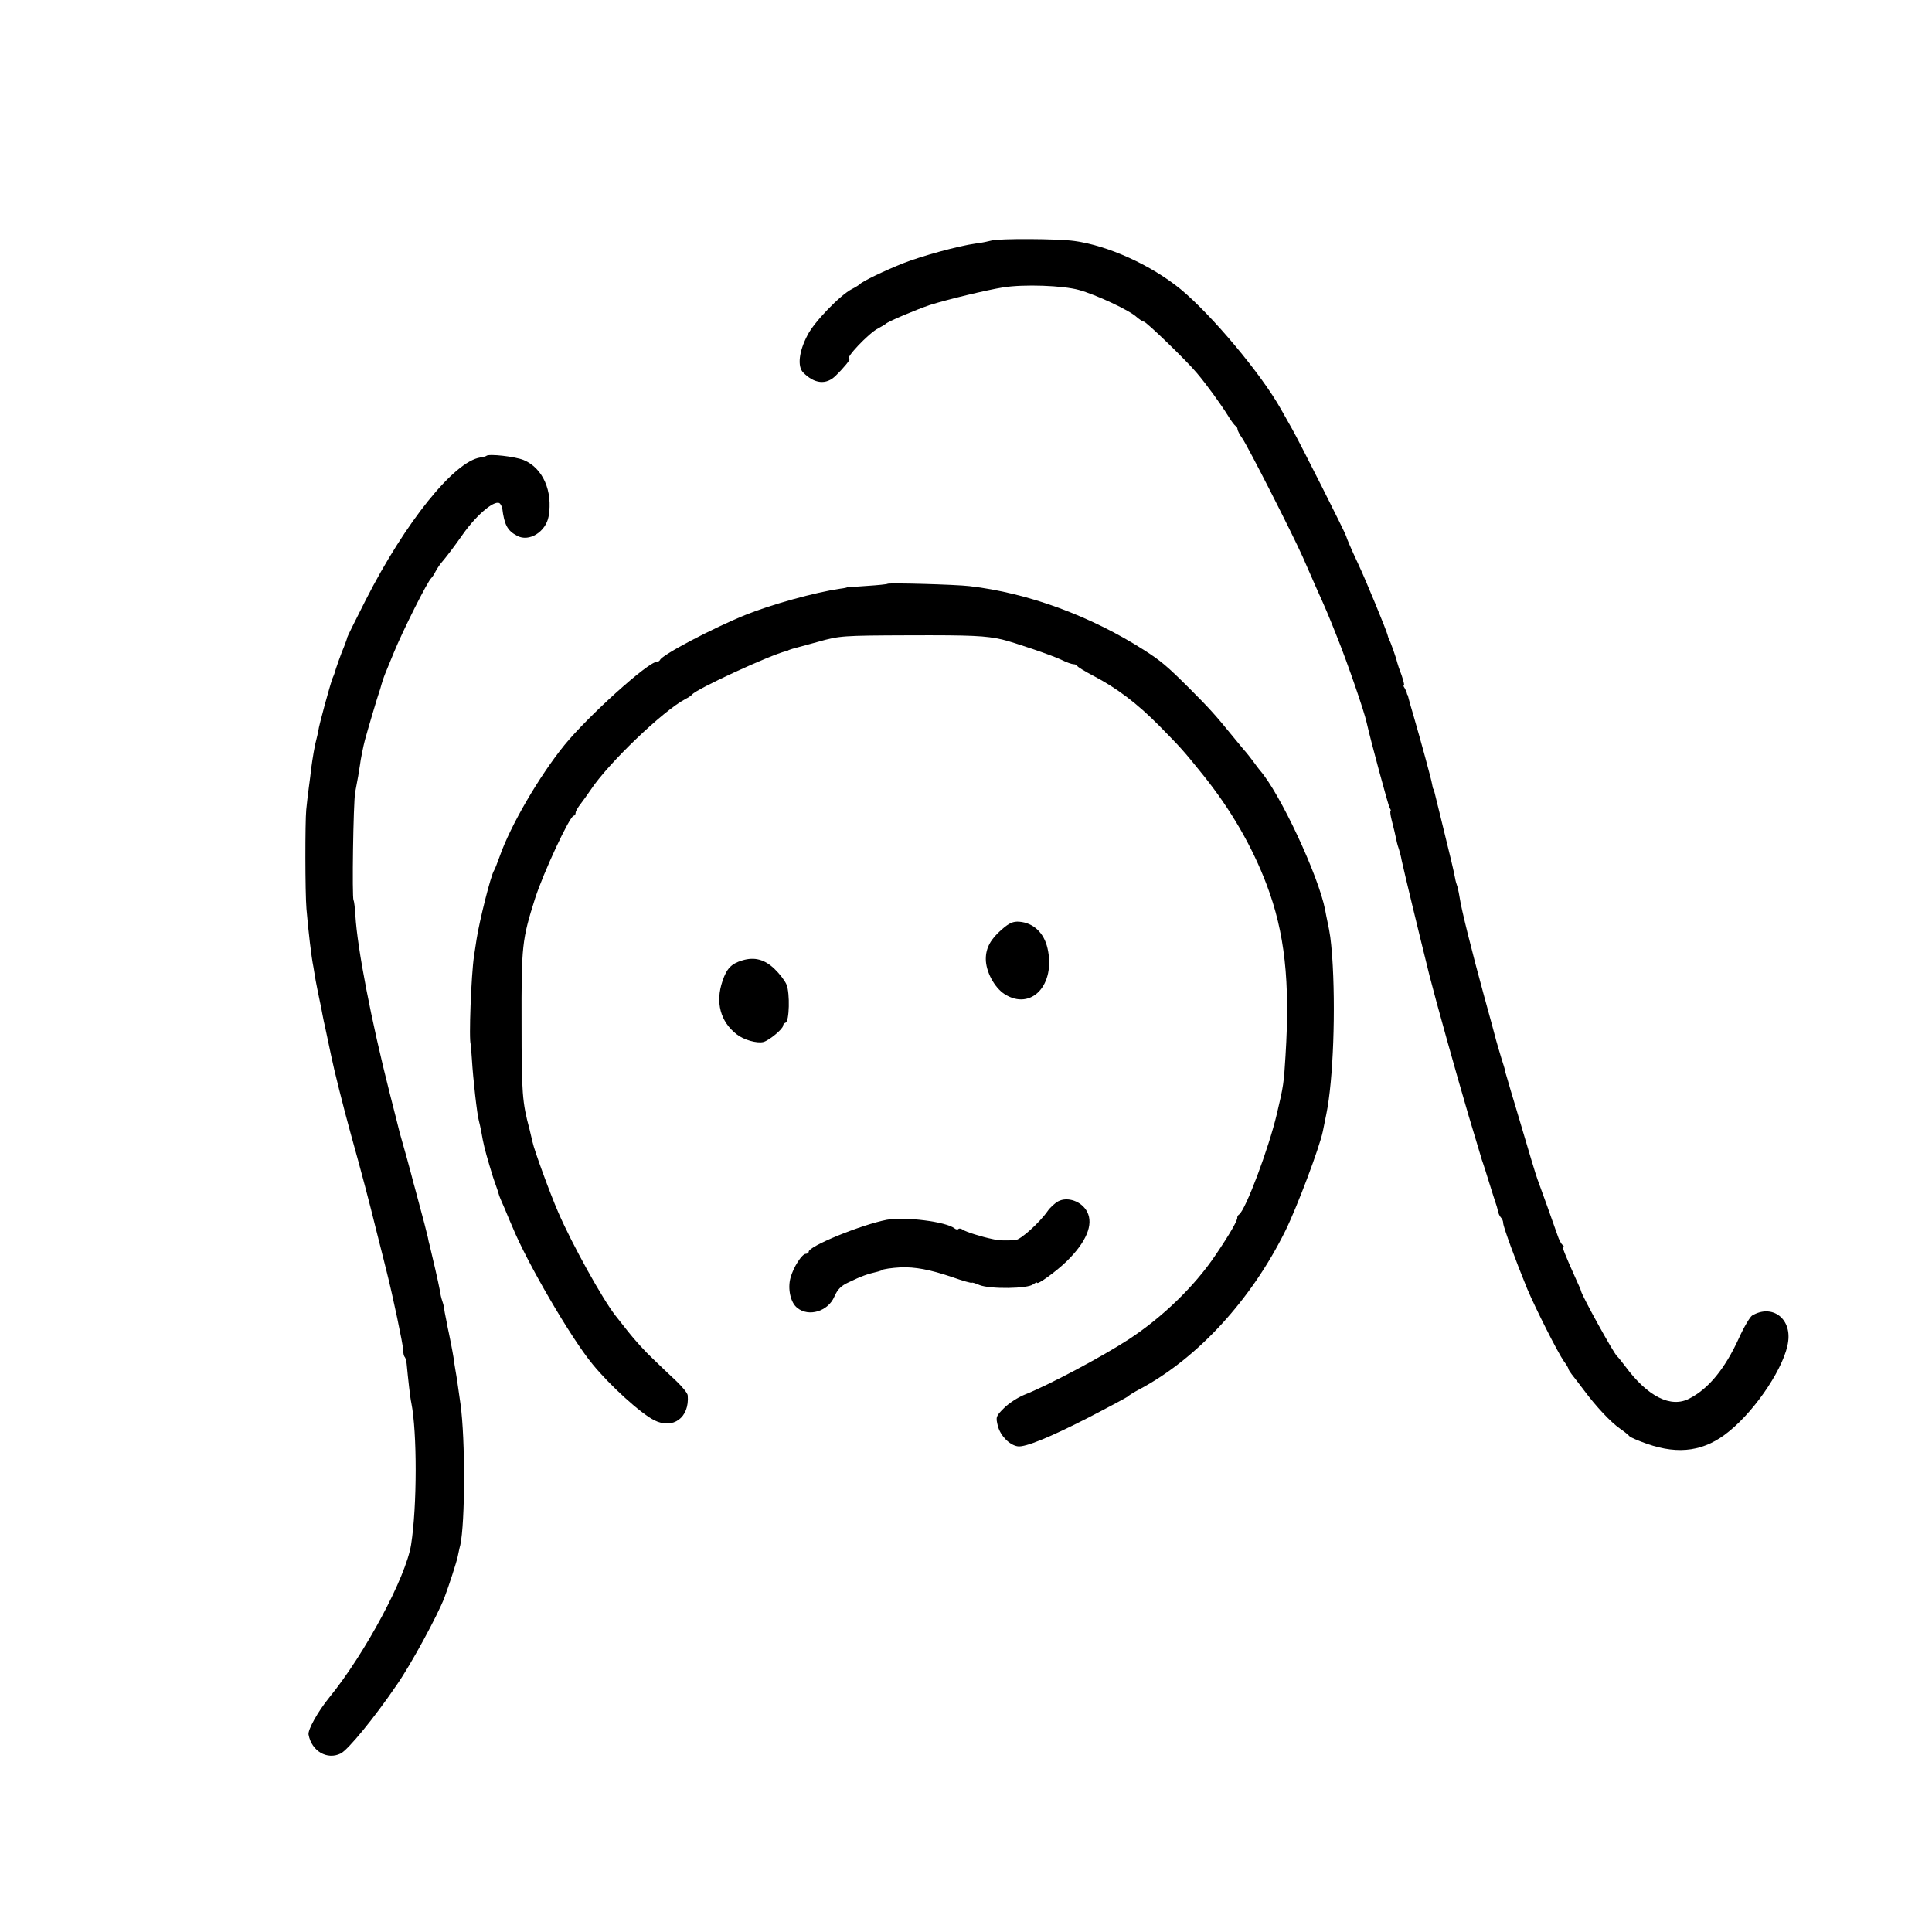
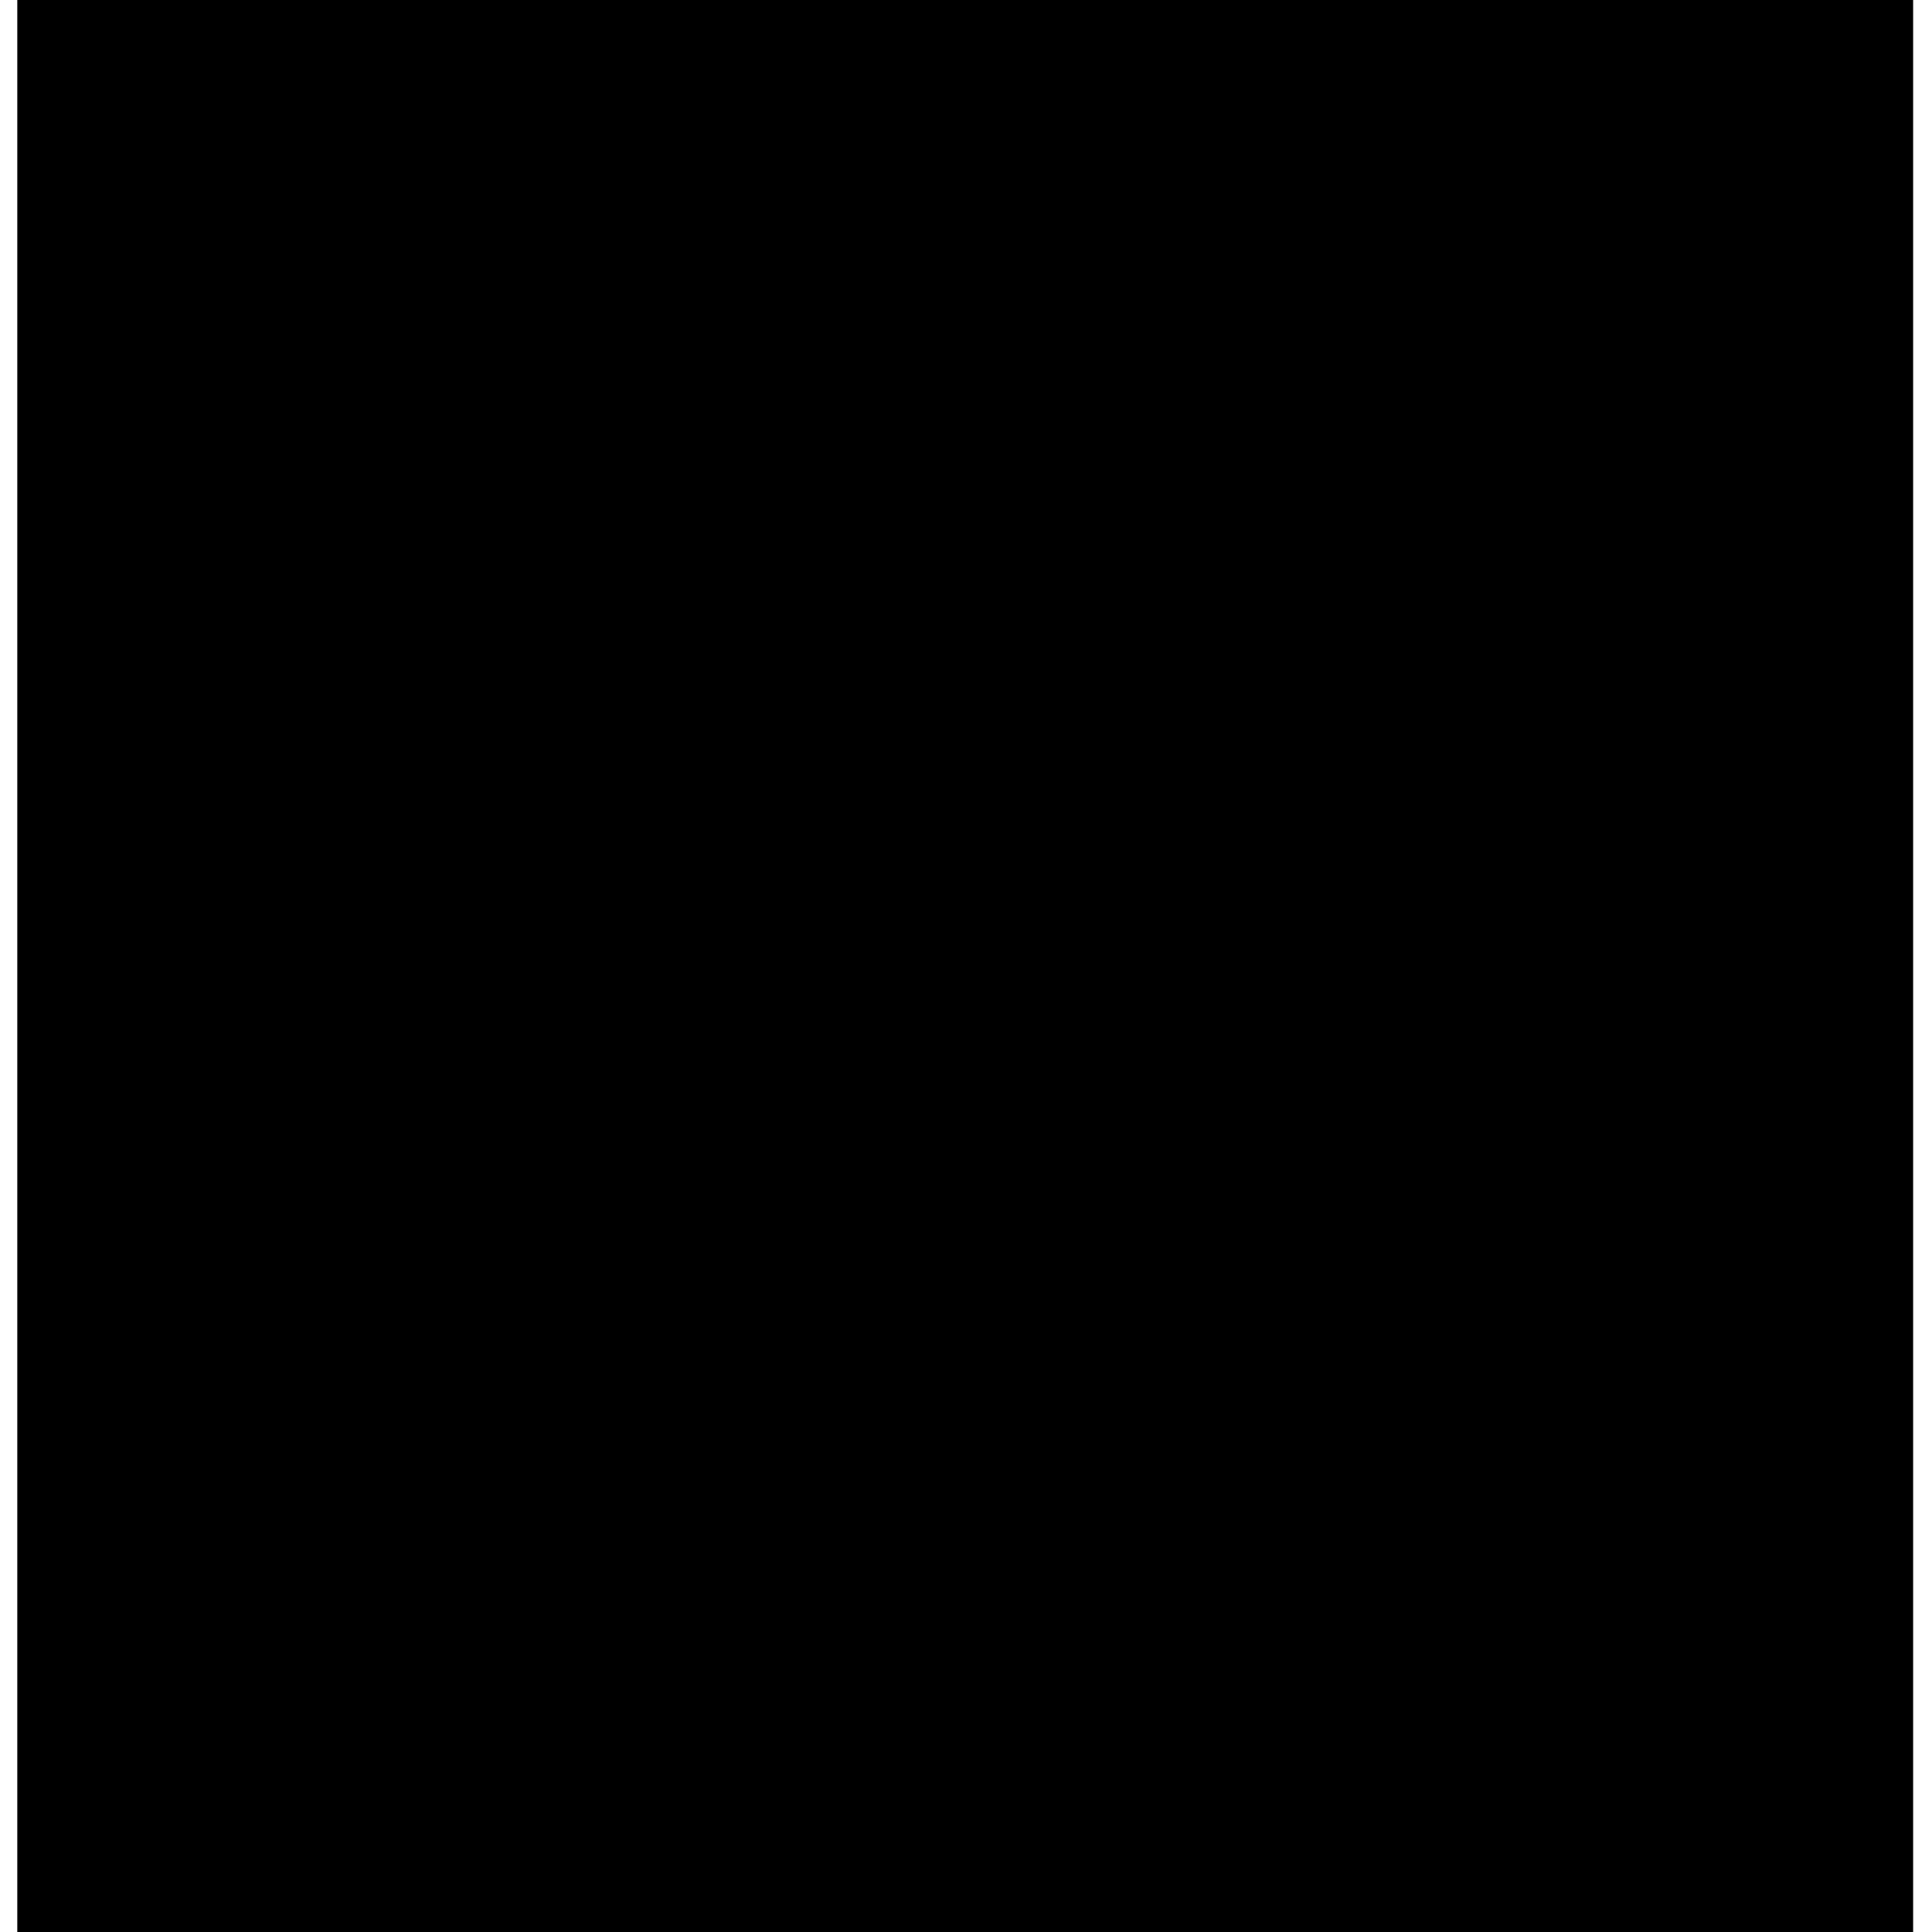
- <svg xmlns="http://www.w3.org/2000/svg" version="1.0" width="829pt" height="829pt" viewBox="0 0 829 829" preserveAspectRatio="xMidYMid meet">
-   <g transform="translate(0,829) scale(0.1,-0.1)" fill="#000000" stroke="none">
-     <path d="M4255 7258 c-16 -4 -48 -11 -69 -13 -73 -10 -230 -53 -309 -84 -81 -32 -178 -79 -187 -90 -3 -3 -18 -13 -34 -21 -50 -25 -163 -142 -191 -198 -37 -70 -44 -134 -19 -160 48 -49 99 -55 140 -14 36 35 66 72 58 72 -21 0 83 110 124 131 15 8 29 16 32 19 9 10 128 60 189 81 72 23 246 65 316 76 89 14 255 8 324 -11 73 -20 219 -88 249 -117 12 -10 25 -19 30 -19 10 0 182 -166 227 -220 42 -49 106 -138 135 -185 13 -22 28 -41 32 -43 4 -2 8 -8 8 -14 0 -5 9 -23 20 -38 24 -34 213 -405 260 -510 18 -41 44 -100 57 -130 45 -100 51 -114 93 -220 42 -105 114 -313 124 -360 18 -80 93 -357 99 -367 5 -7 6 -13 4 -13 -3 0 -1 -17 4 -37 9 -34 17 -69 23 -98 1 -5 5 -19 9 -30 3 -11 9 -31 11 -45 11 -51 74 -312 120 -497 26 -103 114 -418 167 -598 28 -93 52 -174 54 -180 1 -5 5 -17 8 -25 3 -8 15 -46 27 -85 12 -38 24 -77 27 -85 3 -8 8 -24 10 -35 2 -11 8 -24 13 -29 6 -6 10 -16 10 -24 0 -16 55 -165 103 -282 36 -85 130 -272 158 -312 11 -14 19 -29 19 -32 0 -3 7 -14 14 -23 8 -10 32 -41 53 -69 52 -70 114 -136 154 -164 19 -13 37 -28 40 -32 3 -5 38 -20 78 -34 136 -47 247 -31 350 54 119 96 242 284 254 387 13 100 -71 160 -155 110 -9 -6 -35 -49 -57 -98 -60 -131 -130 -216 -212 -258 -79 -42 -179 8 -275 138 -16 21 -31 40 -35 43 -15 13 -149 256 -155 280 0 3 -8 22 -18 43 -56 125 -64 147 -58 147 4 0 2 4 -3 8 -6 4 -16 23 -22 42 -11 32 -73 206 -86 240 -6 15 -38 122 -92 305 -15 50 -32 106 -37 125 -6 19 -11 37 -11 40 0 3 -7 25 -15 50 -8 25 -17 59 -22 75 -4 17 -28 104 -53 195 -51 186 -97 371 -103 414 -2 15 -7 38 -10 50 -4 11 -9 28 -10 36 -8 41 -18 83 -64 270 -27 111 -28 115 -30 115 -1 0 -3 9 -5 20 -3 20 -50 192 -80 295 -9 30 -18 62 -20 70 -2 8 -4 16 -5 18 -2 1 -3 5 -4 10 -1 4 -5 13 -9 20 -5 6 -6 12 -3 12 3 0 -2 19 -10 43 -9 23 -17 47 -18 52 -4 19 -29 90 -35 100 -3 6 -6 15 -7 20 -3 16 -93 235 -126 305 -31 66 -50 111 -52 120 -3 13 -199 402 -232 460 -20 36 -42 74 -48 85 -84 150 -296 403 -430 514 -126 103 -310 187 -456 207 -71 10 -322 11 -355 2z" />
-     <path d="M2087 6334 c-2 -2 -13 -5 -26 -7 -112 -17 -321 -276 -492 -612 -43 -85 -79 -157 -79 -160 0 -3 -6 -20 -13 -38 -12 -27 -38 -101 -42 -117 -1 -3 -4 -12 -8 -20 -10 -26 -59 -204 -61 -225 -2 -11 -6 -29 -9 -40 -6 -20 -16 -79 -22 -125 -1 -14 -6 -50 -10 -80 -4 -30 -9 -73 -11 -95 -5 -52 -5 -354 1 -425 8 -95 21 -206 30 -250 2 -14 7 -41 10 -60 4 -19 10 -53 15 -75 5 -22 11 -53 14 -70 3 -16 8 -40 11 -52 8 -37 14 -65 26 -123 11 -55 53 -223 84 -335 48 -172 80 -294 111 -420 20 -77 39 -156 44 -175 24 -94 70 -311 70 -333 0 -13 3 -27 7 -30 3 -4 7 -17 8 -30 6 -63 15 -145 20 -167 25 -125 25 -443 -1 -608 -22 -139 -197 -467 -352 -657 -48 -59 -92 -138 -88 -158 13 -71 80 -110 138 -81 32 16 145 154 241 295 60 86 175 298 204 374 20 53 52 152 57 176 3 13 7 35 11 49 21 96 22 453 1 605 -12 84 -16 114 -22 147 -3 18 -7 42 -8 53 -2 11 -6 36 -10 55 -4 19 -8 42 -10 50 -2 8 -7 33 -11 55 -5 22 -9 47 -10 55 -1 8 -5 22 -8 30 -3 8 -8 29 -10 45 -5 28 -32 146 -43 190 -3 11 -7 27 -8 35 -2 8 -9 35 -15 60 -7 25 -14 52 -16 60 -2 8 -9 35 -16 60 -7 25 -13 50 -15 55 -1 6 -14 53 -28 105 -15 52 -29 102 -31 110 -2 8 -21 85 -43 170 -79 311 -139 622 -147 762 -2 31 -5 60 -8 65 -7 11 -1 419 7 463 4 19 9 51 13 70 3 19 7 42 8 50 1 14 15 84 21 105 9 34 56 193 61 205 3 8 7 22 9 30 2 8 9 30 17 50 8 19 25 60 37 90 38 93 145 307 161 320 3 3 12 15 18 28 7 13 19 31 27 40 15 17 52 65 89 118 64 91 146 157 162 131 4 -6 8 -14 8 -17 9 -72 22 -97 64 -119 51 -28 123 17 135 83 19 109 -25 208 -107 242 -36 15 -150 28 -160 18z" />
-     <path d="M3808 5785 c-2 -2 -41 -6 -88 -9 -47 -3 -85 -6 -85 -6 0 -1 -13 -4 -30 -6 -109 -16 -293 -67 -405 -112 -139 -56 -360 -172 -368 -194 -2 -4 -8 -8 -14 -8 -37 0 -294 -232 -396 -357 -108 -133 -232 -346 -278 -478 -10 -27 -20 -54 -24 -60 -14 -21 -63 -217 -75 -295 -4 -25 -9 -57 -11 -72 -12 -78 -23 -363 -14 -380 0 -2 3 -31 5 -65 5 -83 22 -235 30 -263 2 -8 7 -28 10 -45 9 -53 15 -77 35 -145 17 -57 16 -52 22 -70 8 -21 19 -55 19 -57 0 -2 11 -29 25 -60 13 -32 28 -67 33 -78 62 -152 250 -475 343 -588 75 -92 206 -211 265 -241 81 -41 152 11 144 106 0 9 -22 36 -48 61 -27 25 -73 69 -104 99 -31 29 -77 80 -103 113 -26 33 -51 65 -56 71 -54 69 -185 304 -245 443 -34 78 -103 266 -110 301 -2 8 -8 33 -13 55 -31 115 -34 155 -34 450 -1 339 2 363 58 540 35 109 149 355 166 355 4 0 8 6 8 13 0 6 10 23 21 37 11 14 30 41 43 60 76 115 311 340 406 390 14 7 27 16 30 20 16 23 338 171 403 186 4 1 8 2 10 4 1 1 9 3 17 6 8 2 58 16 110 30 92 26 103 27 390 28 271 1 329 -2 400 -18 47 -11 215 -68 254 -87 22 -11 45 -19 52 -19 7 0 14 -3 16 -7 2 -5 32 -23 68 -42 103 -54 188 -118 285 -216 95 -97 99 -101 187 -210 119 -148 211 -307 273 -471 78 -206 101 -416 81 -734 -7 -118 -9 -131 -37 -249 -35 -149 -134 -412 -162 -432 -5 -3 -8 -9 -8 -13 2 -12 -32 -71 -93 -161 -90 -134 -228 -267 -371 -361 -115 -75 -346 -198 -450 -239 -27 -11 -66 -36 -87 -57 -35 -35 -36 -38 -26 -78 11 -41 50 -81 85 -86 31 -5 137 38 303 123 91 47 167 88 170 91 3 4 25 18 50 31 248 132 479 383 626 681 51 104 146 357 160 425 2 11 9 44 15 74 30 145 41 454 25 681 -6 71 -8 90 -21 150 -3 14 -7 34 -9 46 -28 145 -194 502 -281 600 -5 7 -19 24 -30 40 -11 15 -25 32 -30 38 -6 6 -30 36 -55 66 -74 91 -101 121 -185 205 -98 98 -125 120 -195 165 -230 147 -499 246 -750 275 -58 7 -347 15 -352 10z" />
-     <path d="M4300 4303 c-49 -42 -70 -80 -70 -128 0 -54 37 -123 81 -151 114 -72 219 40 184 196 -15 67 -60 110 -121 115 -26 2 -43 -5 -74 -32z" />
-     <path d="M3185 4169 c-47 -14 -67 -35 -85 -89 -31 -91 -9 -174 61 -228 30 -24 87 -40 115 -33 25 7 84 56 84 70 0 5 5 11 11 13 16 5 19 126 4 163 -7 17 -30 47 -52 68 -42 40 -85 52 -138 36z" />
-     <path d="M4540 3135 c-14 -8 -34 -26 -45 -42 -35 -50 -116 -123 -138 -124 -40 -3 -72 -2 -97 4 -49 10 -115 31 -128 40 -7 5 -15 7 -19 4 -3 -4 -11 -3 -17 2 -36 29 -212 51 -291 37 -109 -21 -335 -113 -335 -137 0 -5 -6 -9 -12 -9 -17 0 -54 -58 -66 -103 -13 -46 0 -107 29 -129 49 -40 132 -15 159 48 14 32 29 47 62 62 56 27 79 35 126 46 9 3 17 5 17 6 0 4 43 10 80 12 61 2 123 -9 218 -41 48 -17 87 -28 87 -25 0 2 15 -2 33 -10 45 -18 207 -16 230 3 10 7 17 10 17 7 0 -11 82 48 127 92 84 82 116 158 88 212 -23 45 -84 67 -125 45z" />
+ <svg xmlns="http://www.w3.org/2000/svg" version="1.0" width="1229pt" height="1229pt" viewBox="0 0 1229 1229" preserveAspectRatio="xMidYMid meet">
+   <g transform="translate(0,1229) scale(0.1,-0.1)" fill="#000000" stroke="none">
+     <path d="M110 6145 l0 -6145 6030 0 6030 0 0 6145 0 6145 -6030 0 -6030 0 0 -6145z" />
  </g>
</svg>
